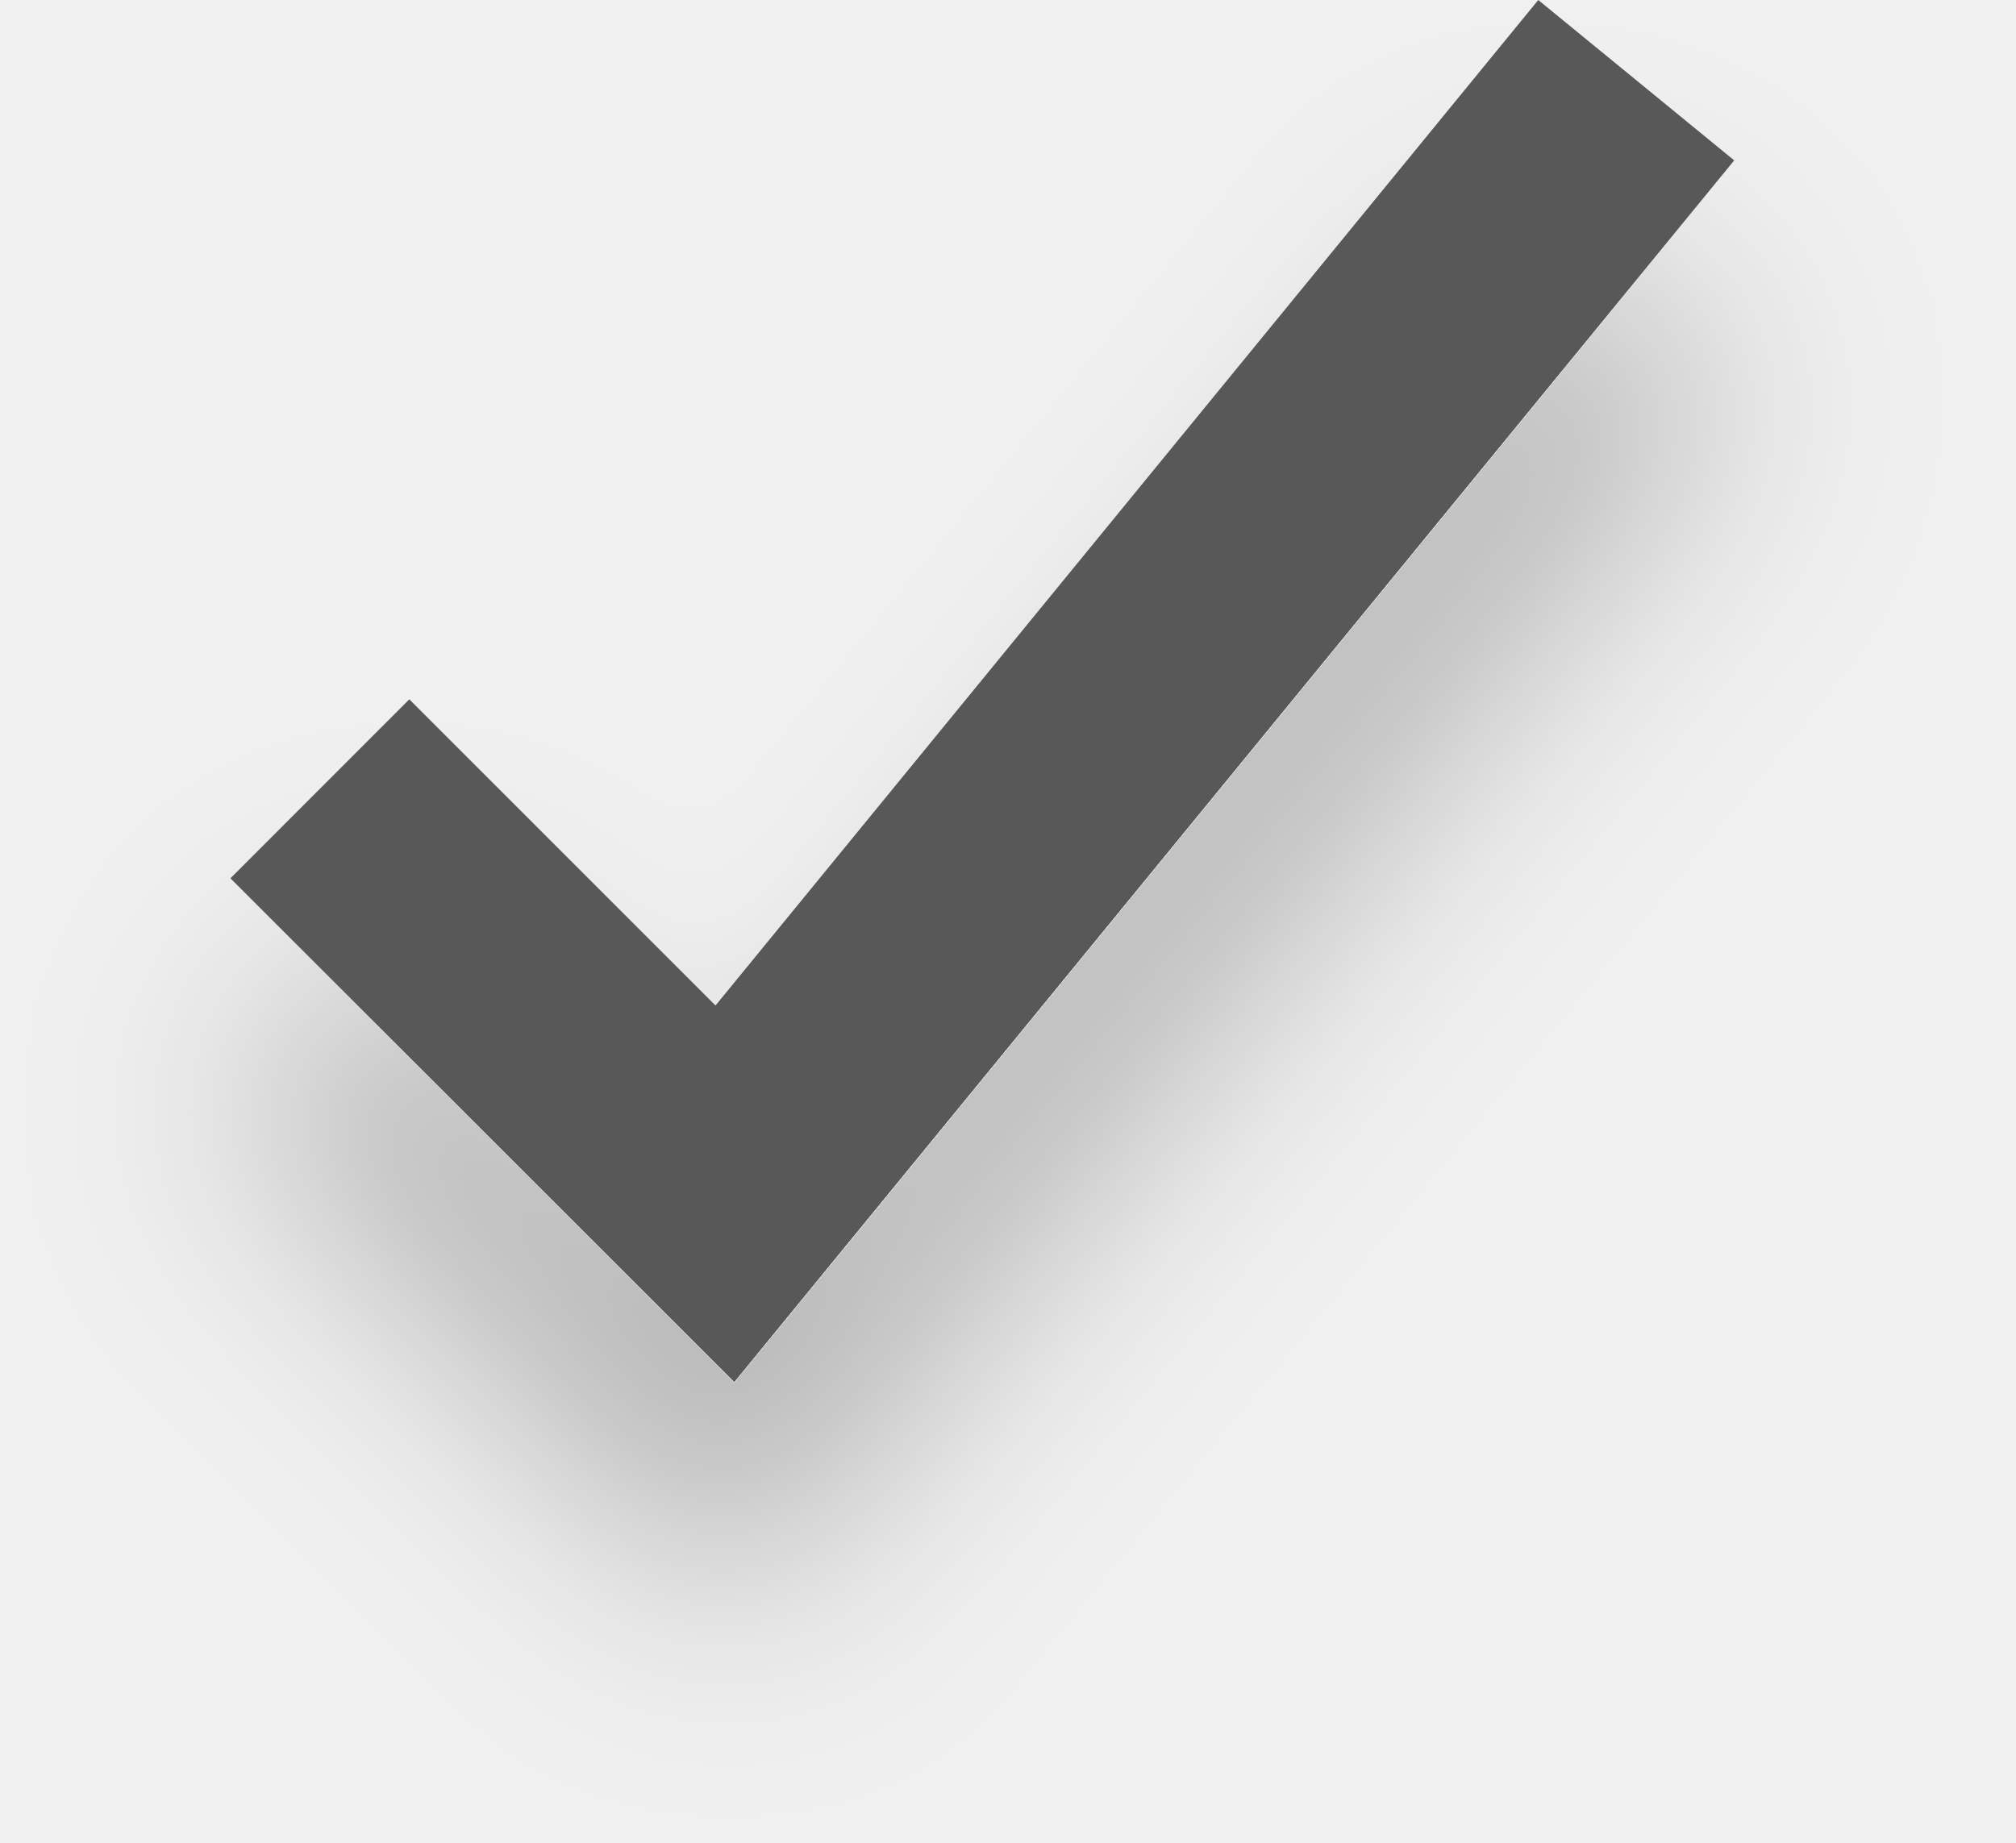
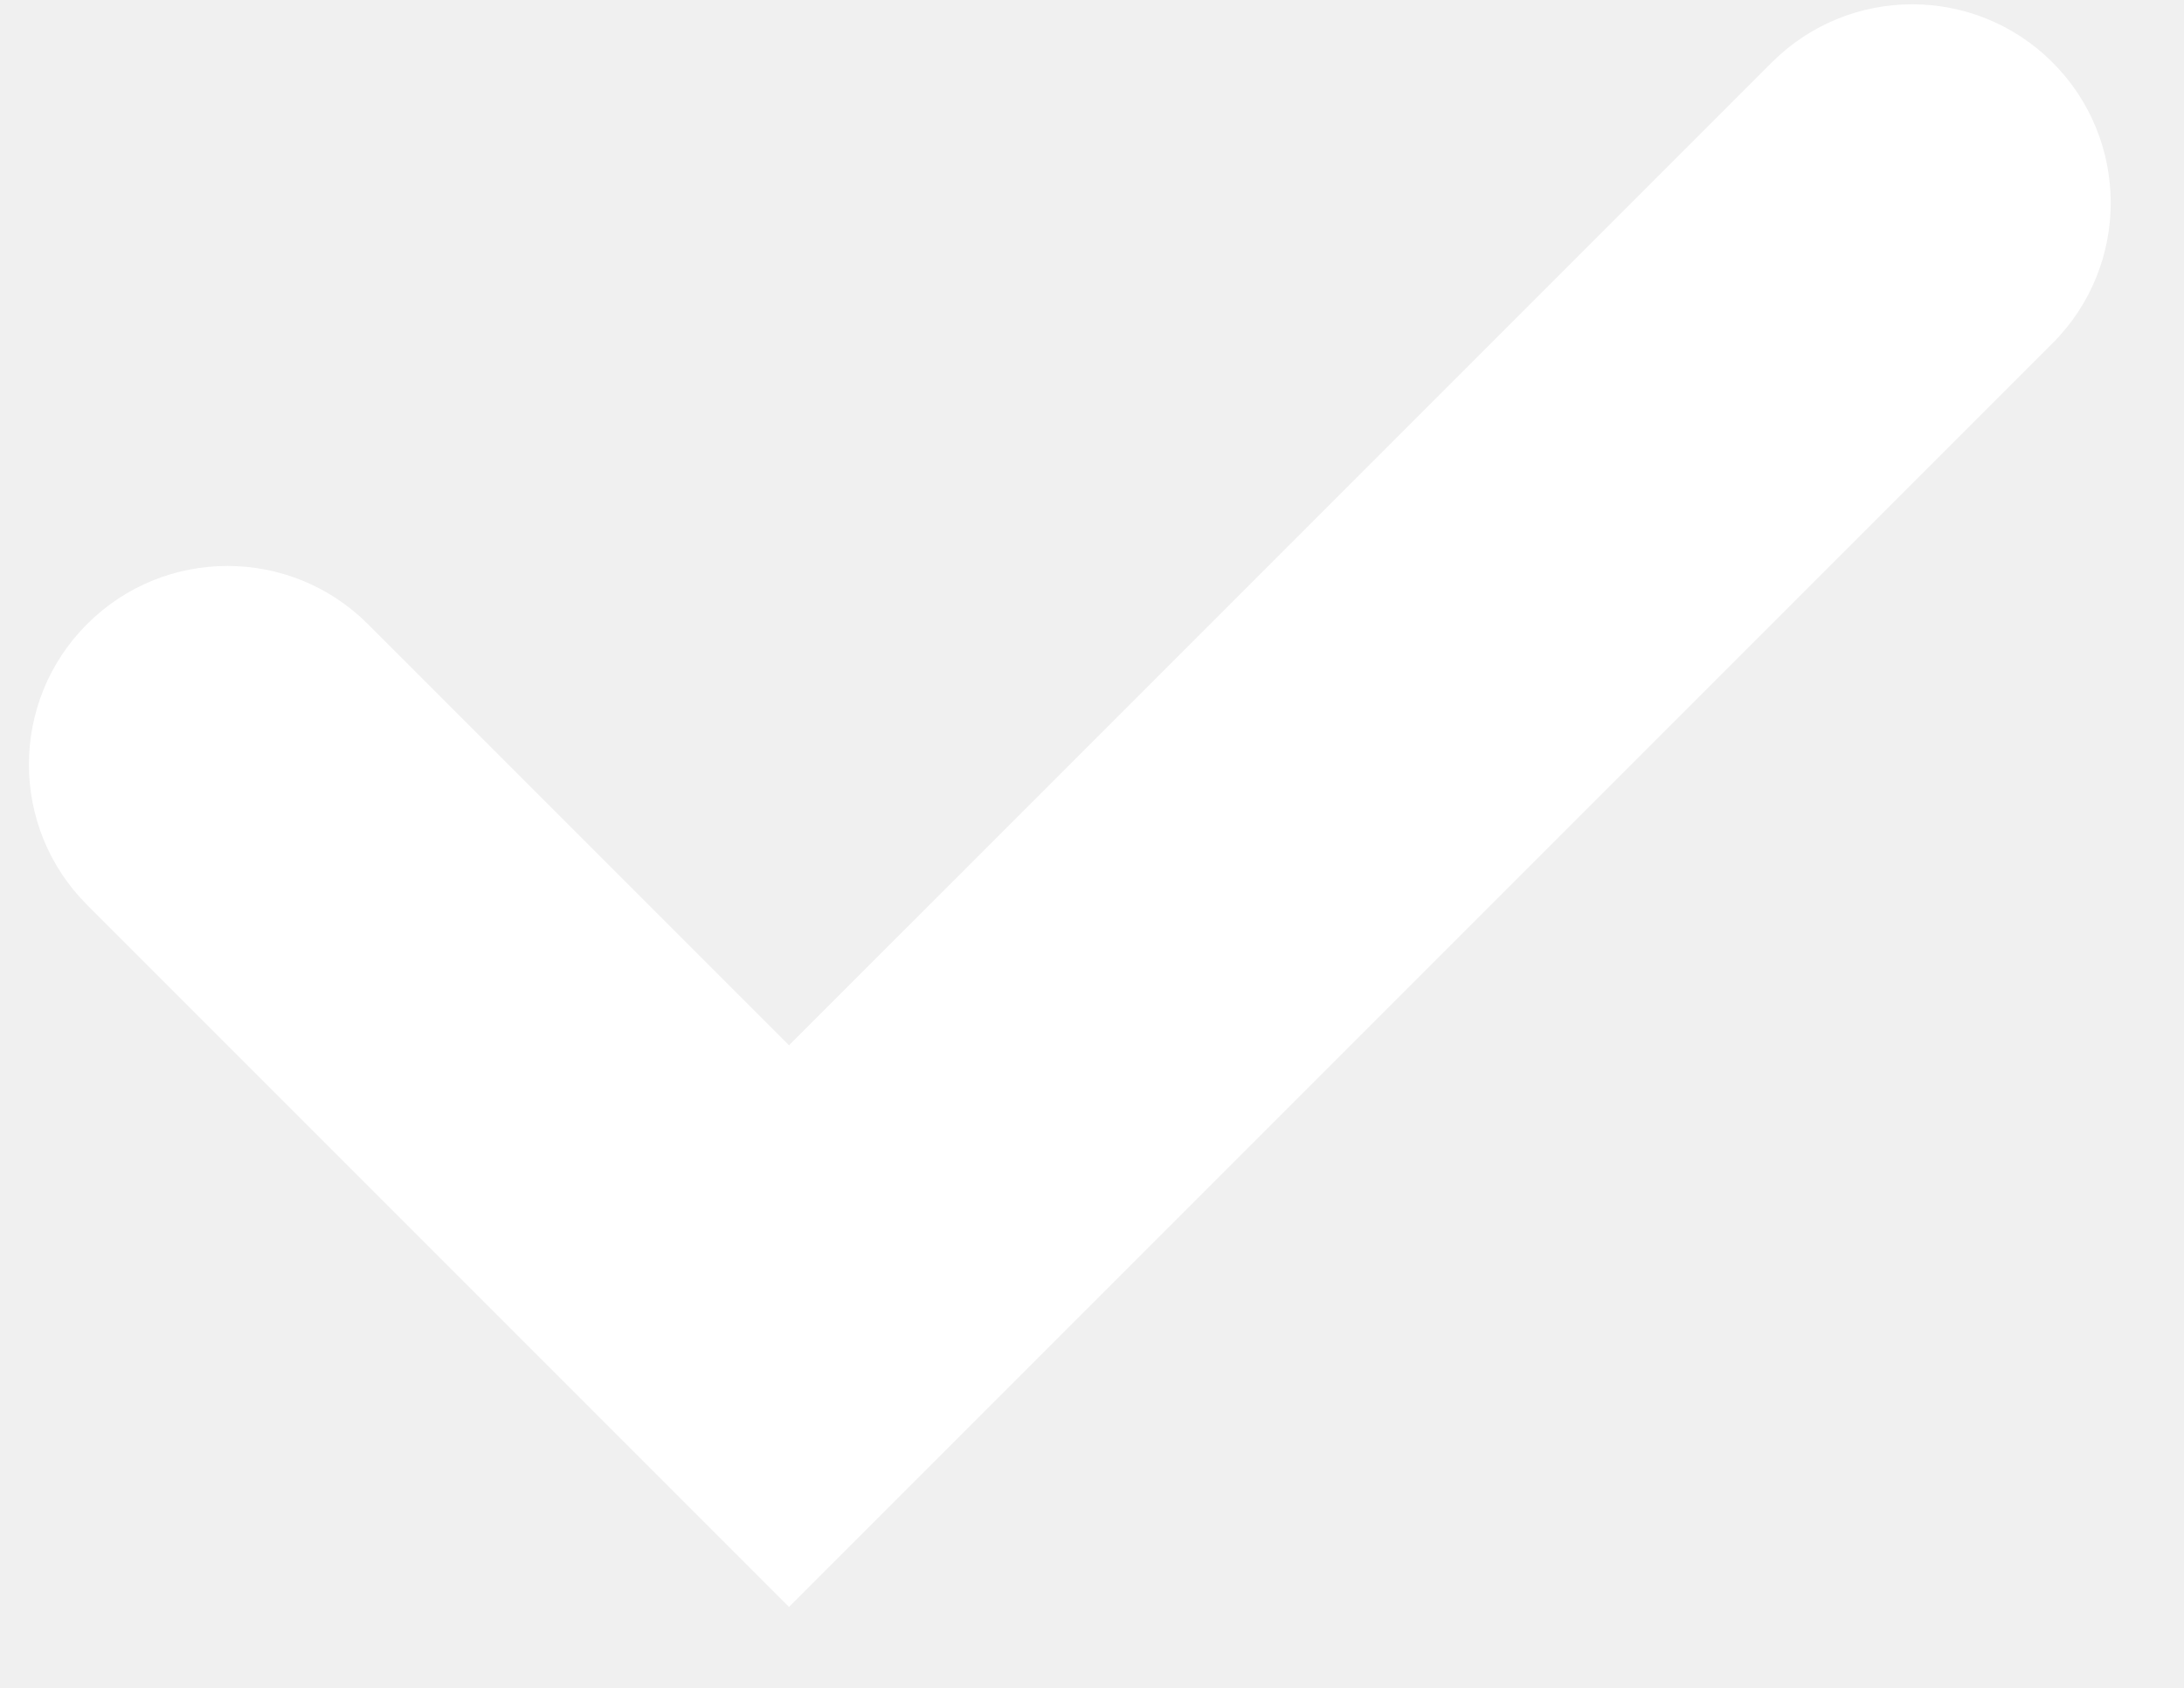
- <svg xmlns="http://www.w3.org/2000/svg" width="35" height="32" viewBox="0 0 35 32" fill="none">
-   <g filter="url(#filter0_d_102_31)">
-     <path d="M12.748 24L4 15.252L7.106 12.144L12.422 17.46L26.706 0L30.108 2.785L12.748 24Z" fill="#585858" />
-   </g>
-   <defs>
-     <filter id="filter0_d_102_31" x="0" y="0" width="34.108" height="32" filterUnits="userSpaceOnUse" color-interpolation-filters="sRGB">
-       <feFlood flood-opacity="0" result="BackgroundImageFix" />
-       <feColorMatrix in="SourceAlpha" type="matrix" values="0 0 0 0 0 0 0 0 0 0 0 0 0 0 0 0 0 0 127 0" result="hardAlpha" />
-       <feOffset dy="4" />
-       <feGaussianBlur stdDeviation="2" />
-       <feComposite in2="hardAlpha" operator="out" />
-       <feColorMatrix type="matrix" values="0 0 0 0 0 0 0 0 0 0 0 0 0 0 0 0 0 0 0.25 0" />
-       <feBlend mode="normal" in2="BackgroundImageFix" result="effect1_dropShadow_102_31" />
-       <feBlend mode="normal" in="SourceGraphic" in2="effect1_dropShadow_102_31" result="shape" />
-     </filter>
-   </defs>
+ <svg xmlns="http://www.w3.org/2000/svg" width="22" height="17" viewBox="0 0 22 17" fill="none">
+   <path fill-rule="evenodd" clip-rule="evenodd" d="M0.877 6.286C1.658 5.505 2.924 5.505 3.706 6.286L7.948 10.528L17.848 0.629C18.629 -0.152 19.895 -0.152 20.676 0.629C21.457 1.41 21.457 2.676 20.676 3.457L7.948 16.185L0.877 9.114C0.096 8.333 0.096 7.067 0.877 6.286Z" fill="white" />
</svg>
